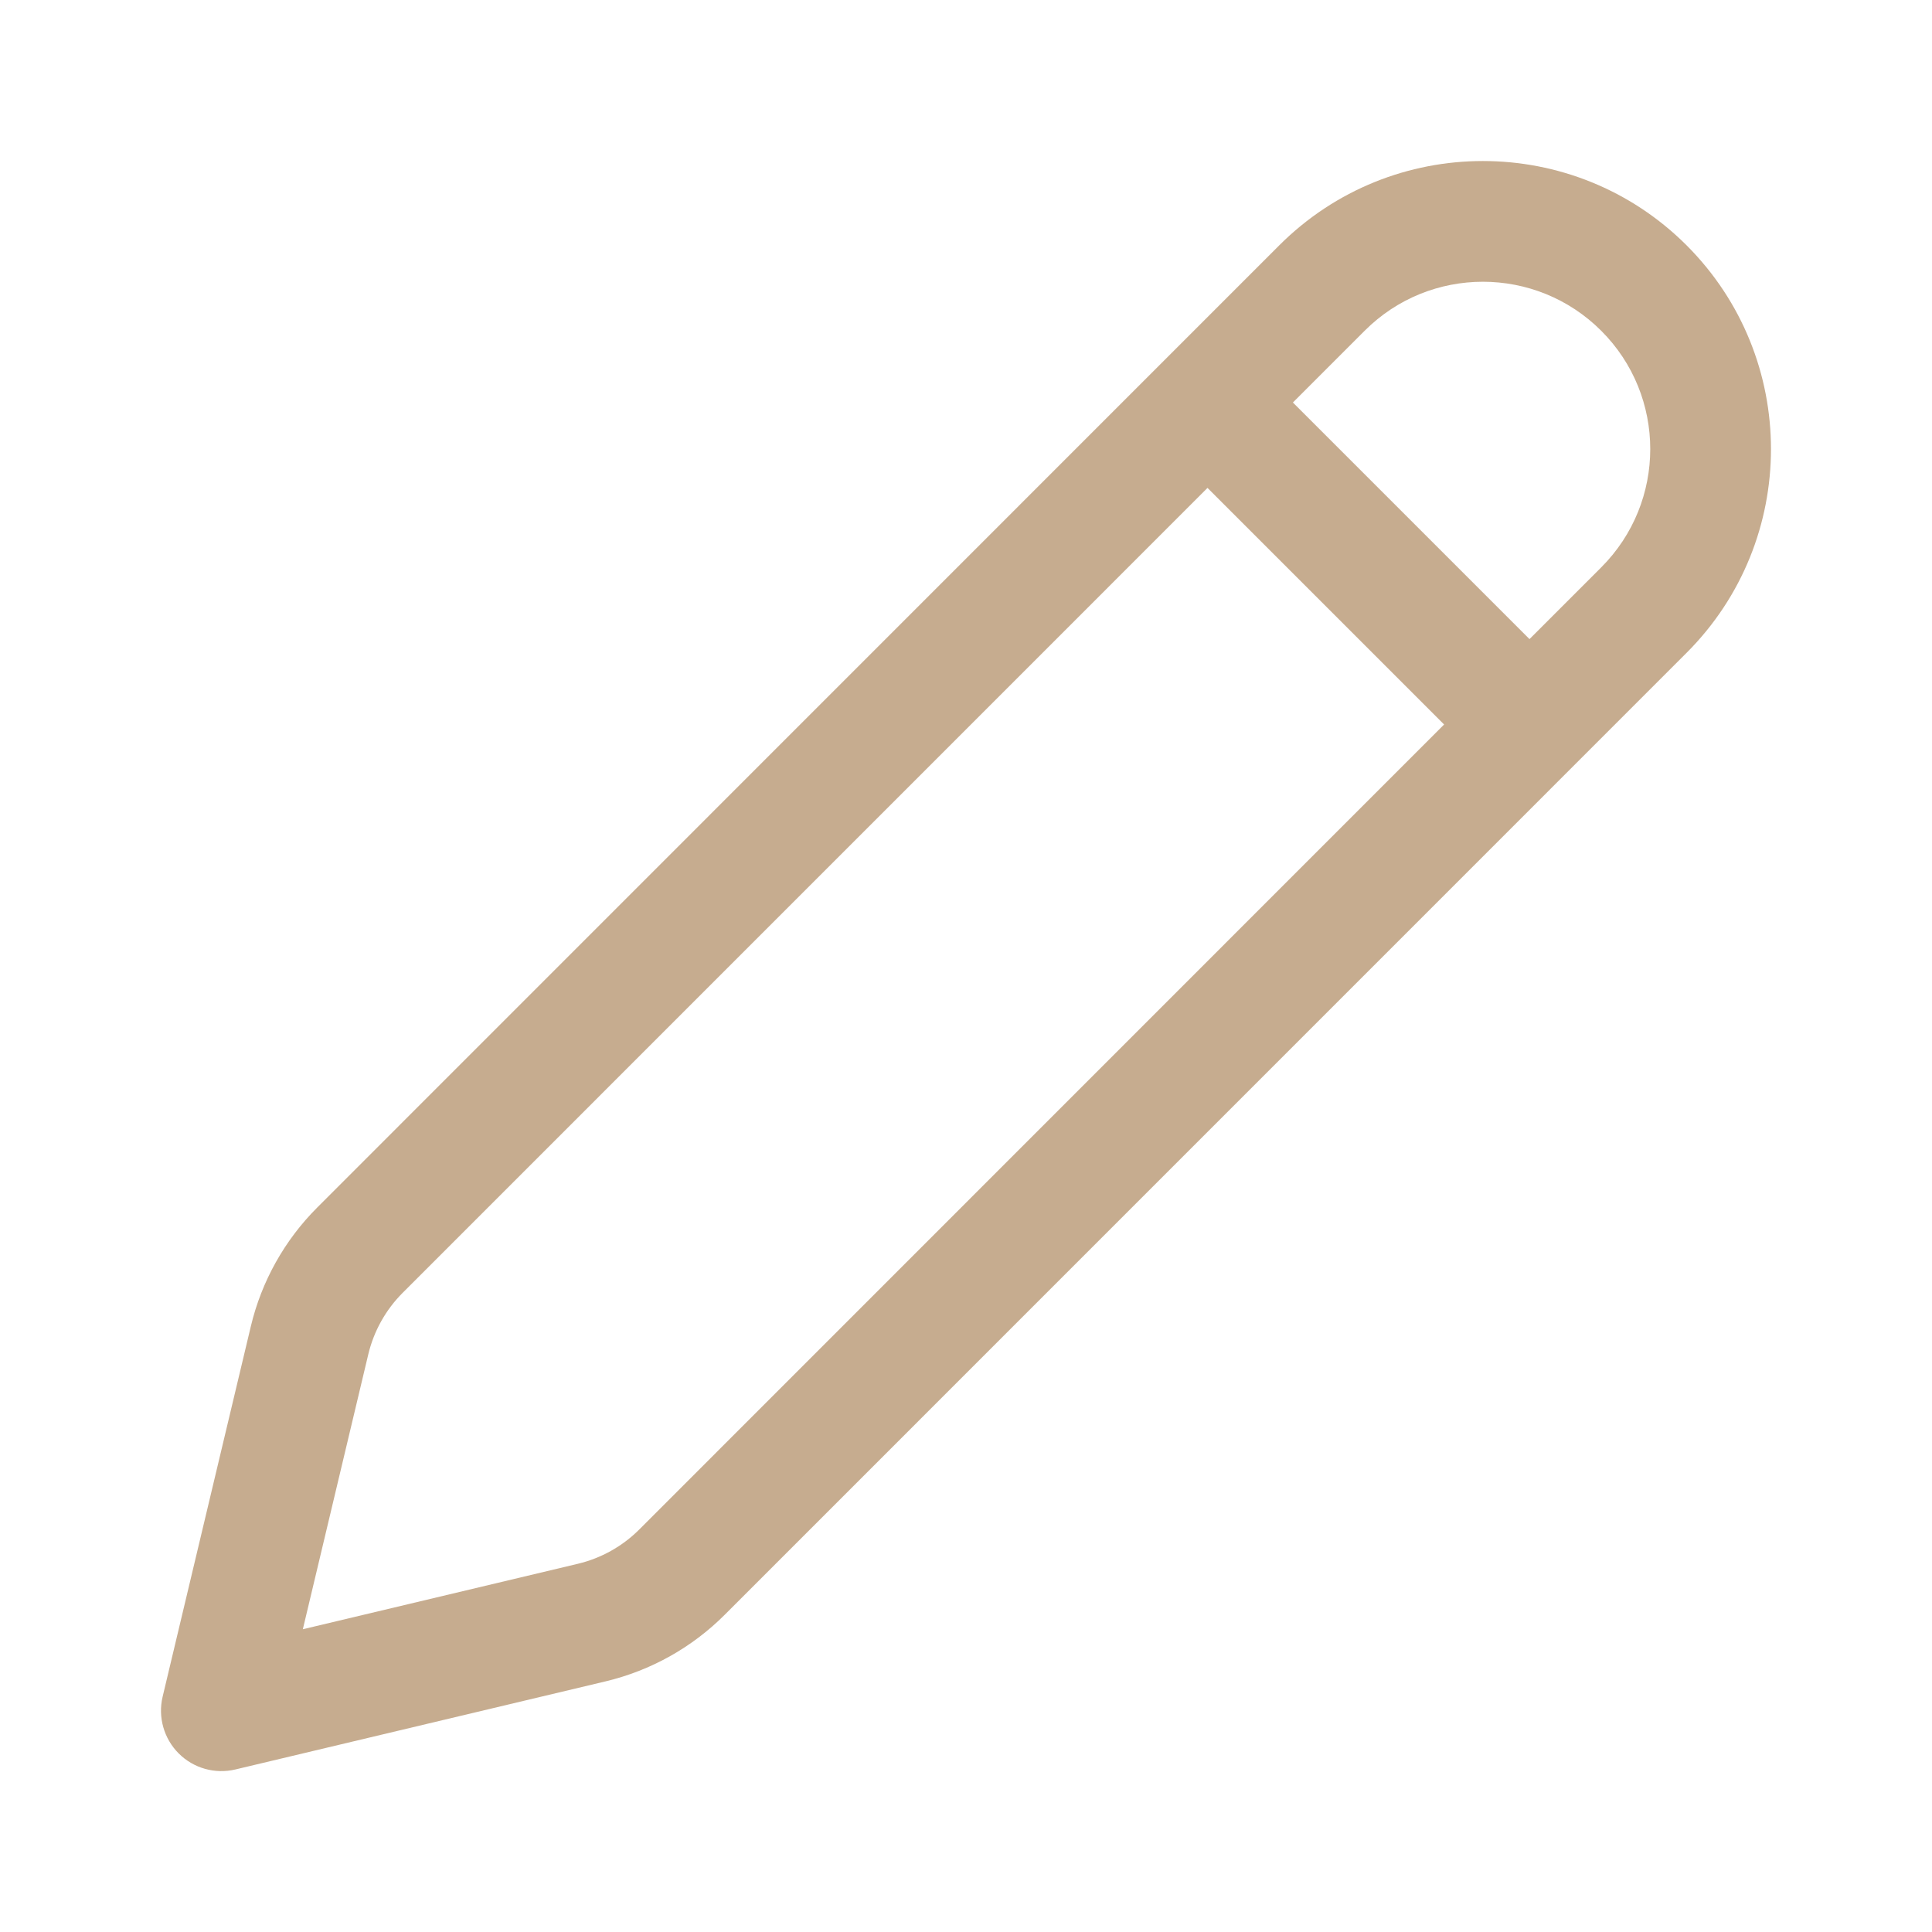
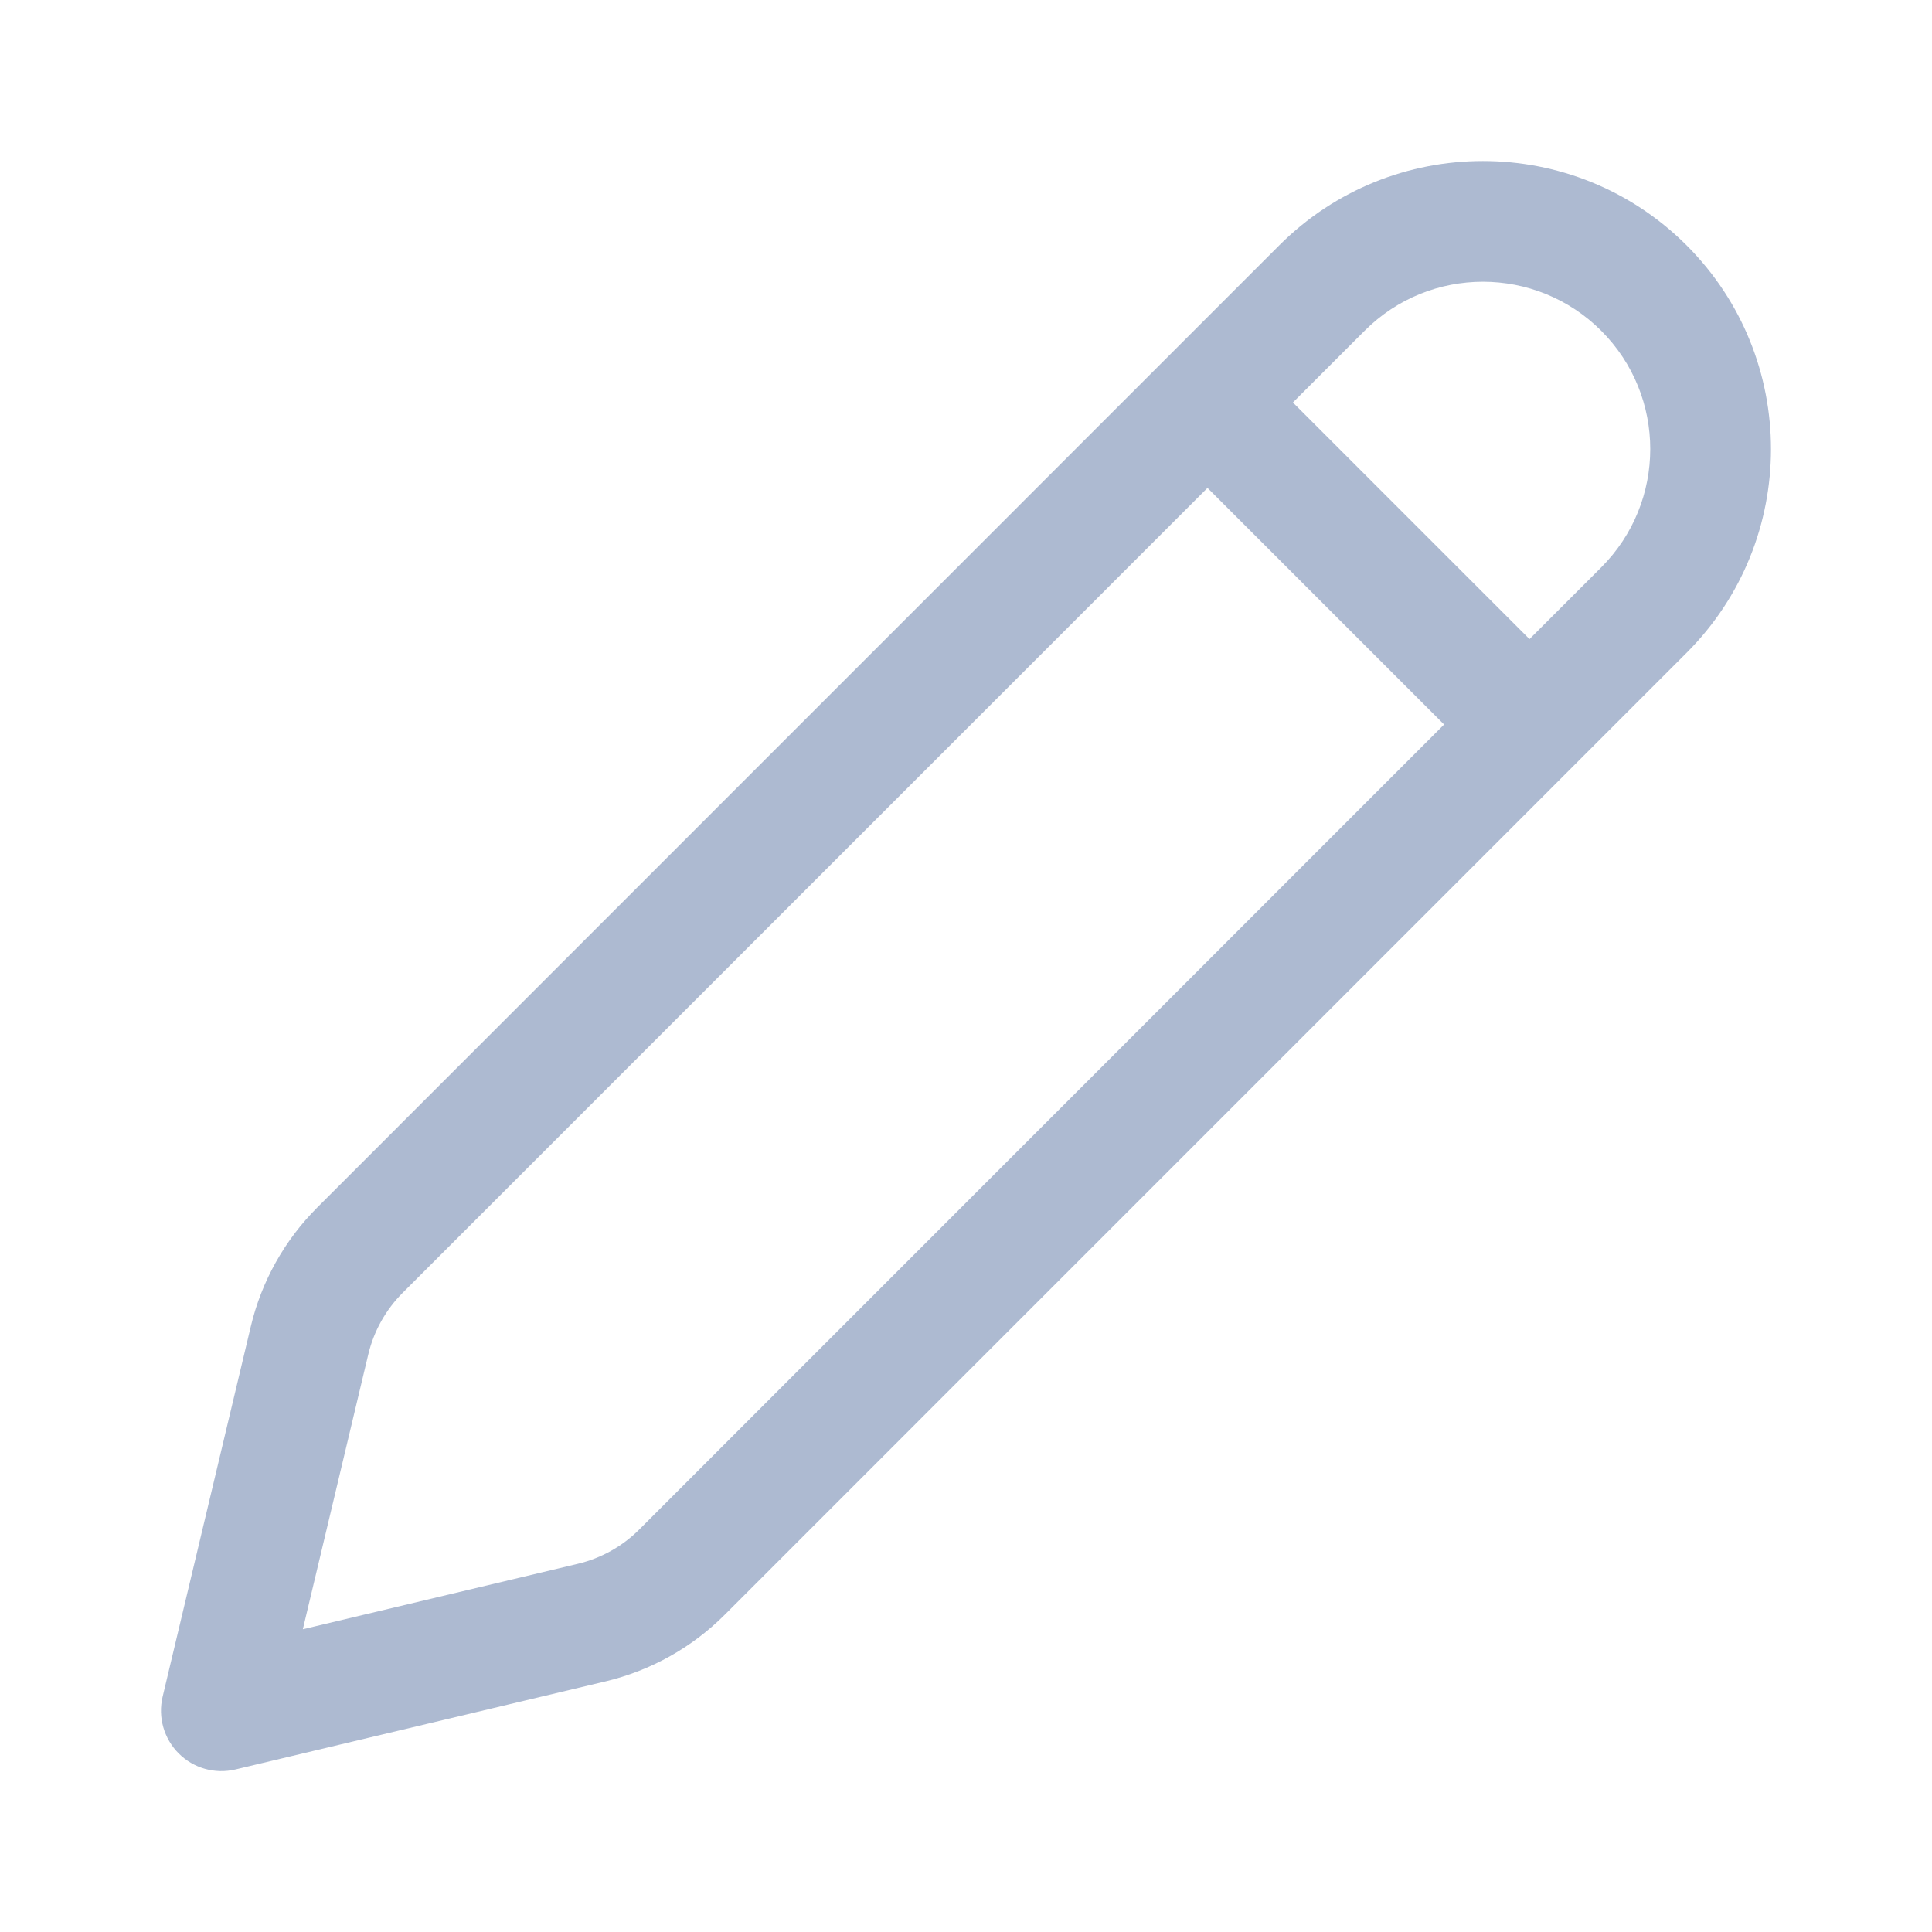
<svg xmlns="http://www.w3.org/2000/svg" width="24" height="24" viewBox="0 0 24 24" fill="none">
-   <path d="M20.952 3.048C19.554 1.651 17.288 1.651 15.891 3.048L3.941 15C3.535 15.406 3.249 15.917 3.116 16.476L2.02 21.078C1.96 21.331 2.036 21.598 2.22 21.782C2.404 21.966 2.67 22.041 2.924 21.981L7.525 20.886C8.084 20.752 8.595 20.467 9.002 20.06L20.952 8.109C22.349 6.711 22.349 4.446 20.952 3.048ZM16.952 4.109C17.763 3.297 19.079 3.297 19.891 4.109C20.703 4.92 20.703 6.236 19.891 7.048L19 7.939L16.061 5L16.952 4.109ZM15 6.061L17.939 9L7.941 19C7.731 19.21 7.467 19.357 7.178 19.426L3.762 20.239L4.575 16.824C4.644 16.535 4.792 16.27 5.002 16.06L15 6.061Z" fill="#C6AC8F" />
+   <path d="M20.952 3.048C19.554 1.651 17.288 1.651 15.891 3.048L3.941 15C3.535 15.406 3.249 15.917 3.116 16.476L2.02 21.078C1.96 21.331 2.036 21.598 2.22 21.782C2.404 21.966 2.67 22.041 2.924 21.981L7.525 20.886C8.084 20.752 8.595 20.467 9.002 20.06L20.952 8.109C22.349 6.711 22.349 4.446 20.952 3.048ZM16.952 4.109C17.763 3.297 19.079 3.297 19.891 4.109C20.703 4.92 20.703 6.236 19.891 7.048L19 7.939L16.061 5L16.952 4.109ZM15 6.061L17.939 9L7.941 19C7.731 19.21 7.467 19.357 7.178 19.426L3.762 20.239L4.575 16.824C4.644 16.535 4.792 16.27 5.002 16.06L15 6.061Z" fill="#ADBAD1" />
</svg>
